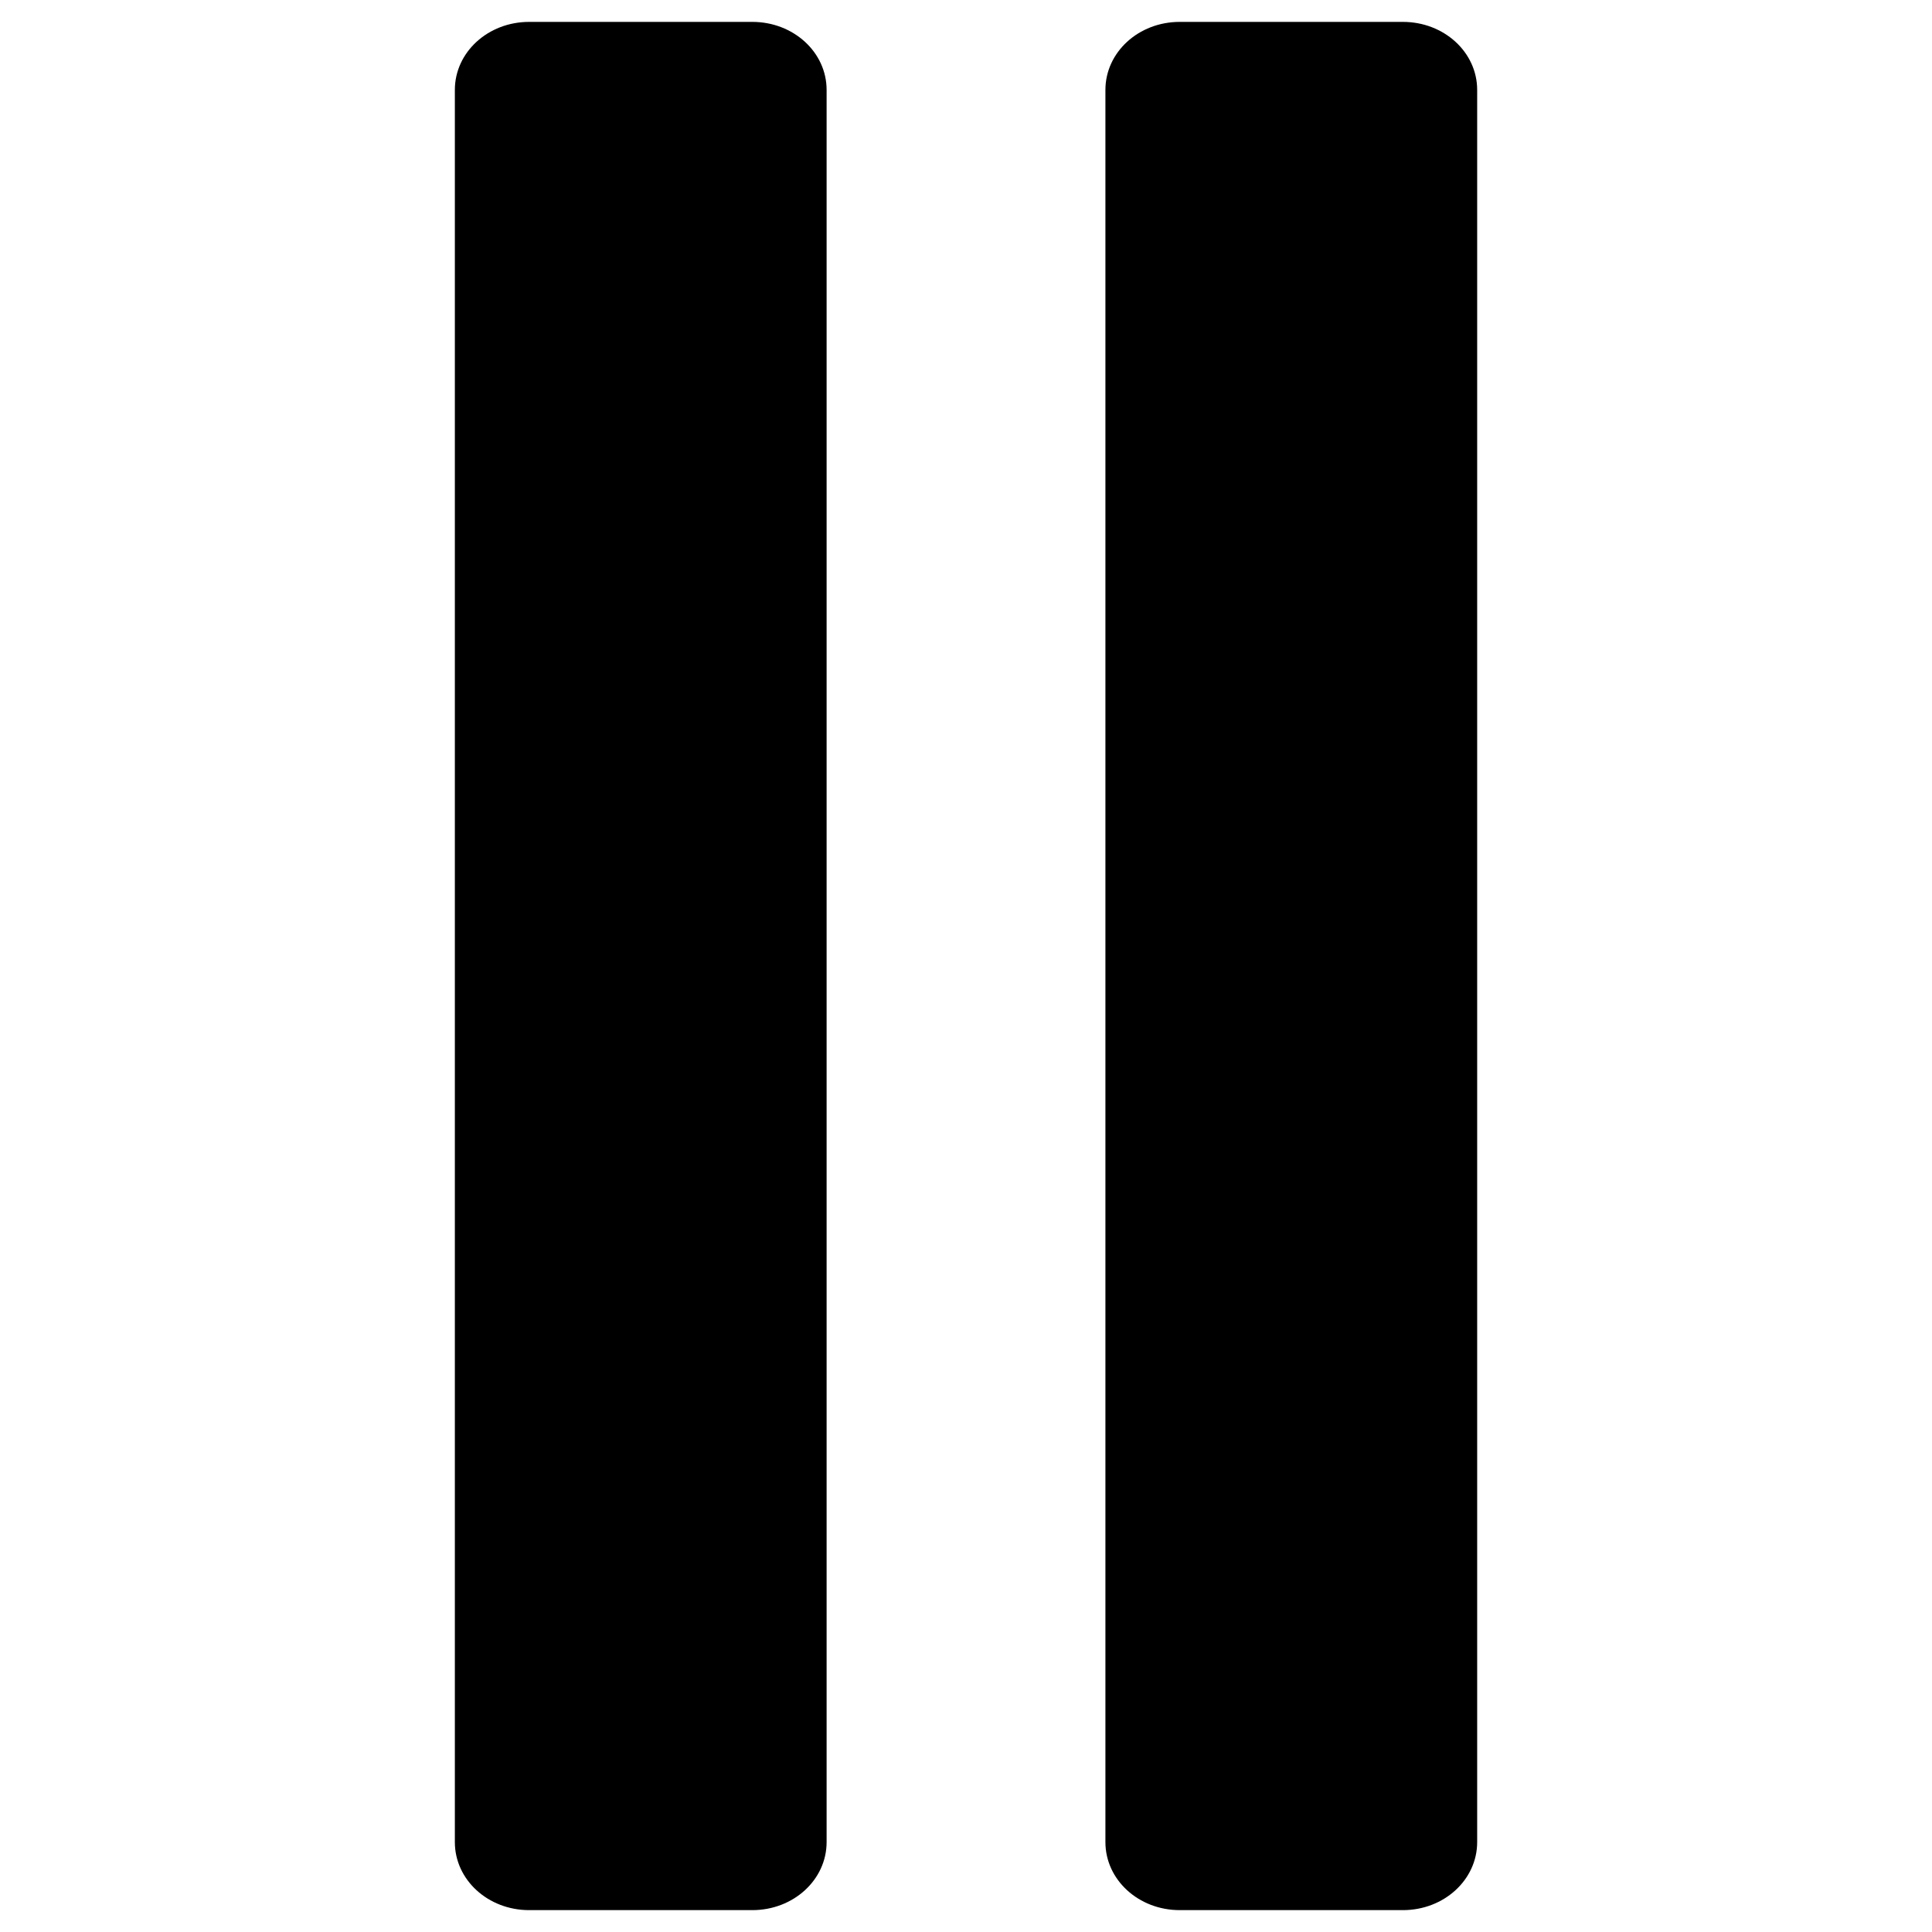
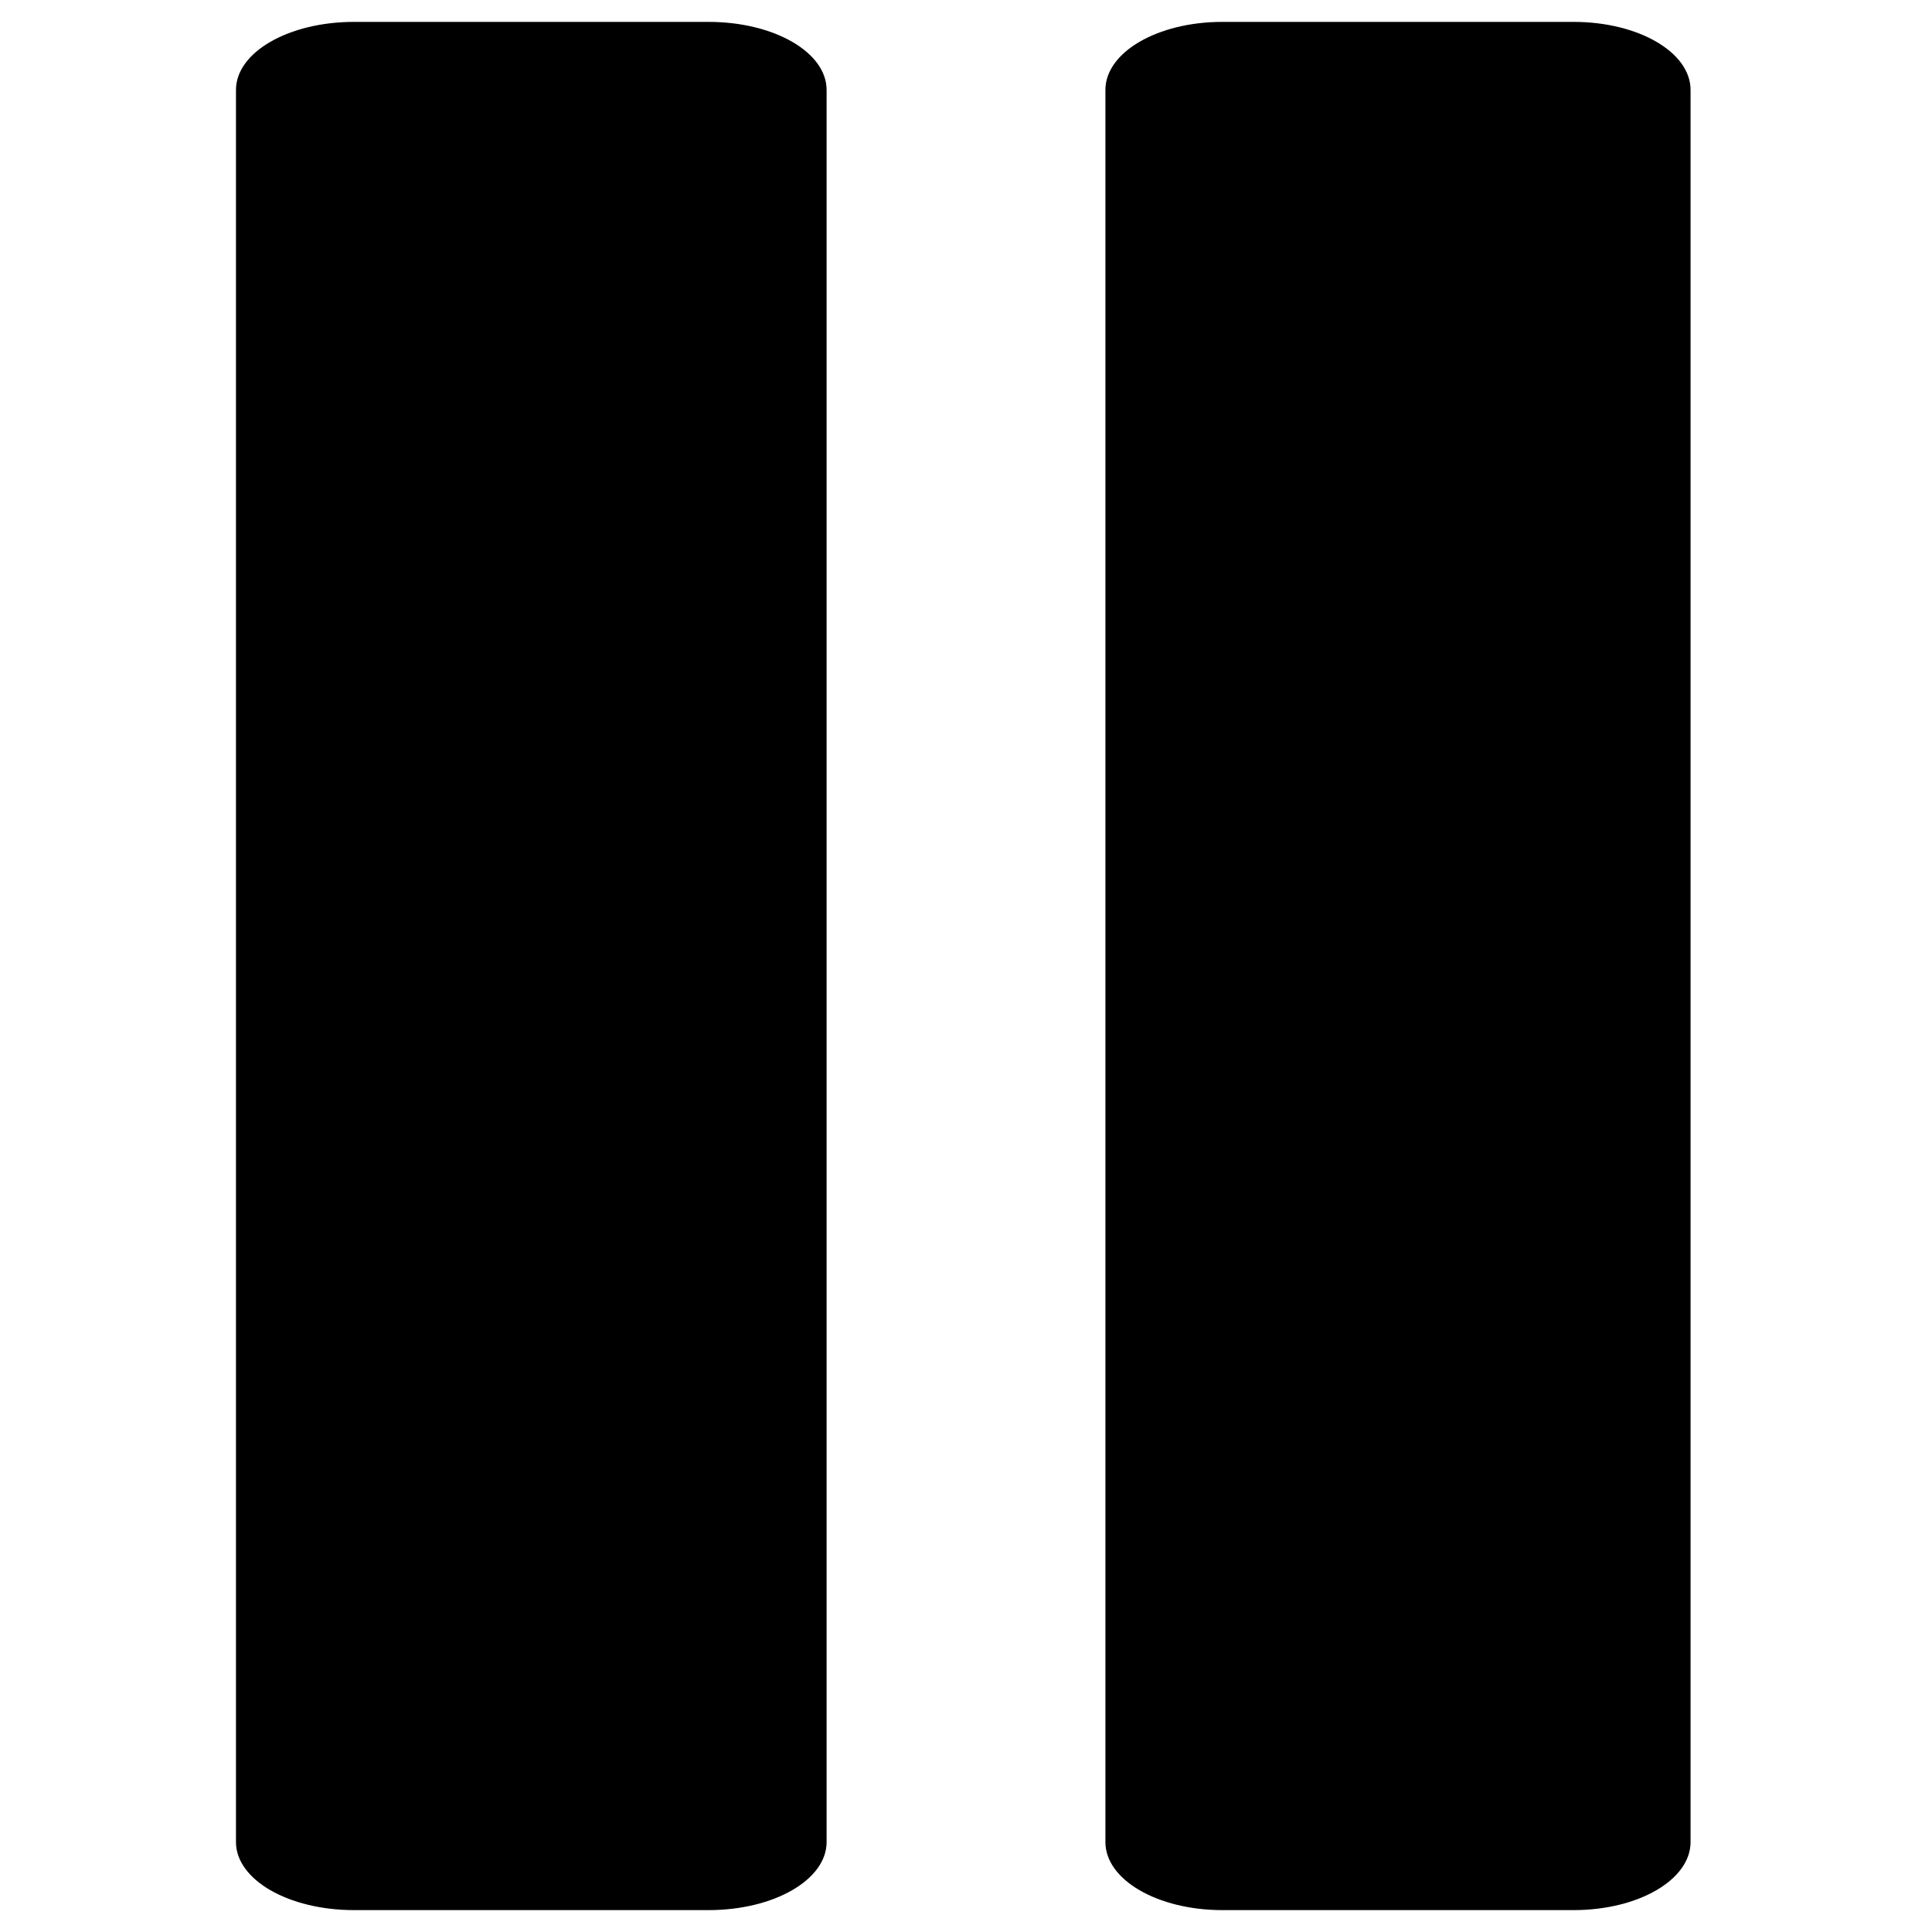
<svg xmlns="http://www.w3.org/2000/svg" xml:space="preserve" width="100" height="100" version="1.1" viewBox="0 0 100 100" id="playlistBooster-btn-stop">
  <defs id="defs1" />
-   <g id="gStop" transform="translate(8.844171,-0.3391082)">
-     <path id="stopLeft" d="m 18.544,1.472 h 11.552 c 2.13,0 3.845,1.57 3.845,3.521 V 95.686 c 0,1.95 -1.715,3.521 -3.845,3.521 H 18.544 c -2.13,0 -3.845,-1.57 -3.845,-3.521 V 4.993 c 0,-1.95 1.715,-3.521 3.845,-3.521 z" fill="#000000" fill-opacity="1" style="stroke-width:1" />
-     <path id="stopRight" d="m 52.217,1.472 h 11.552 c 2.13,0 3.845,1.57 3.845,3.521 V 95.686 c 0,1.95 -1.715,3.521 -3.845,3.521 H 52.217 c -2.13,0 -3.845,-1.57 -3.845,-3.521 V 4.993 c 0,-1.95 1.715,-3.521 3.845,-3.521 z" fill="#000000" fill-opacity="1" style="stroke-width:1" />
-   </g>
+   <path id="stopLeft" d="M 18.323,1.133 H 36.676 c 3.384,0 6.109,1.57 6.109,3.521 V 95.346 c 0,1.95 -2.724,3.521 -6.109,3.521 H 18.323 c -3.384,0 -6.109,-1.57 -6.109,-3.521 V 4.654 c 0,-1.95 2.725,-3.521 6.109,-3.521 z" fill="#000000" fill-opacity="1" style="stroke-width:1" />
+   <path id="stopRight" d="m 63.268,1.133 h 18.183 c 3.353,0 6.052,1.57 6.052,3.521 V 95.346 c 0,1.95 -2.699,3.521 -6.052,3.521 H 63.268 c -3.353,0 -6.052,-1.57 -6.052,-3.521 V 4.654 c 0,-1.95 2.699,-3.521 6.052,-3.521 z" fill="#000000" fill-opacity="1" style="stroke-width:1" />
</svg>
